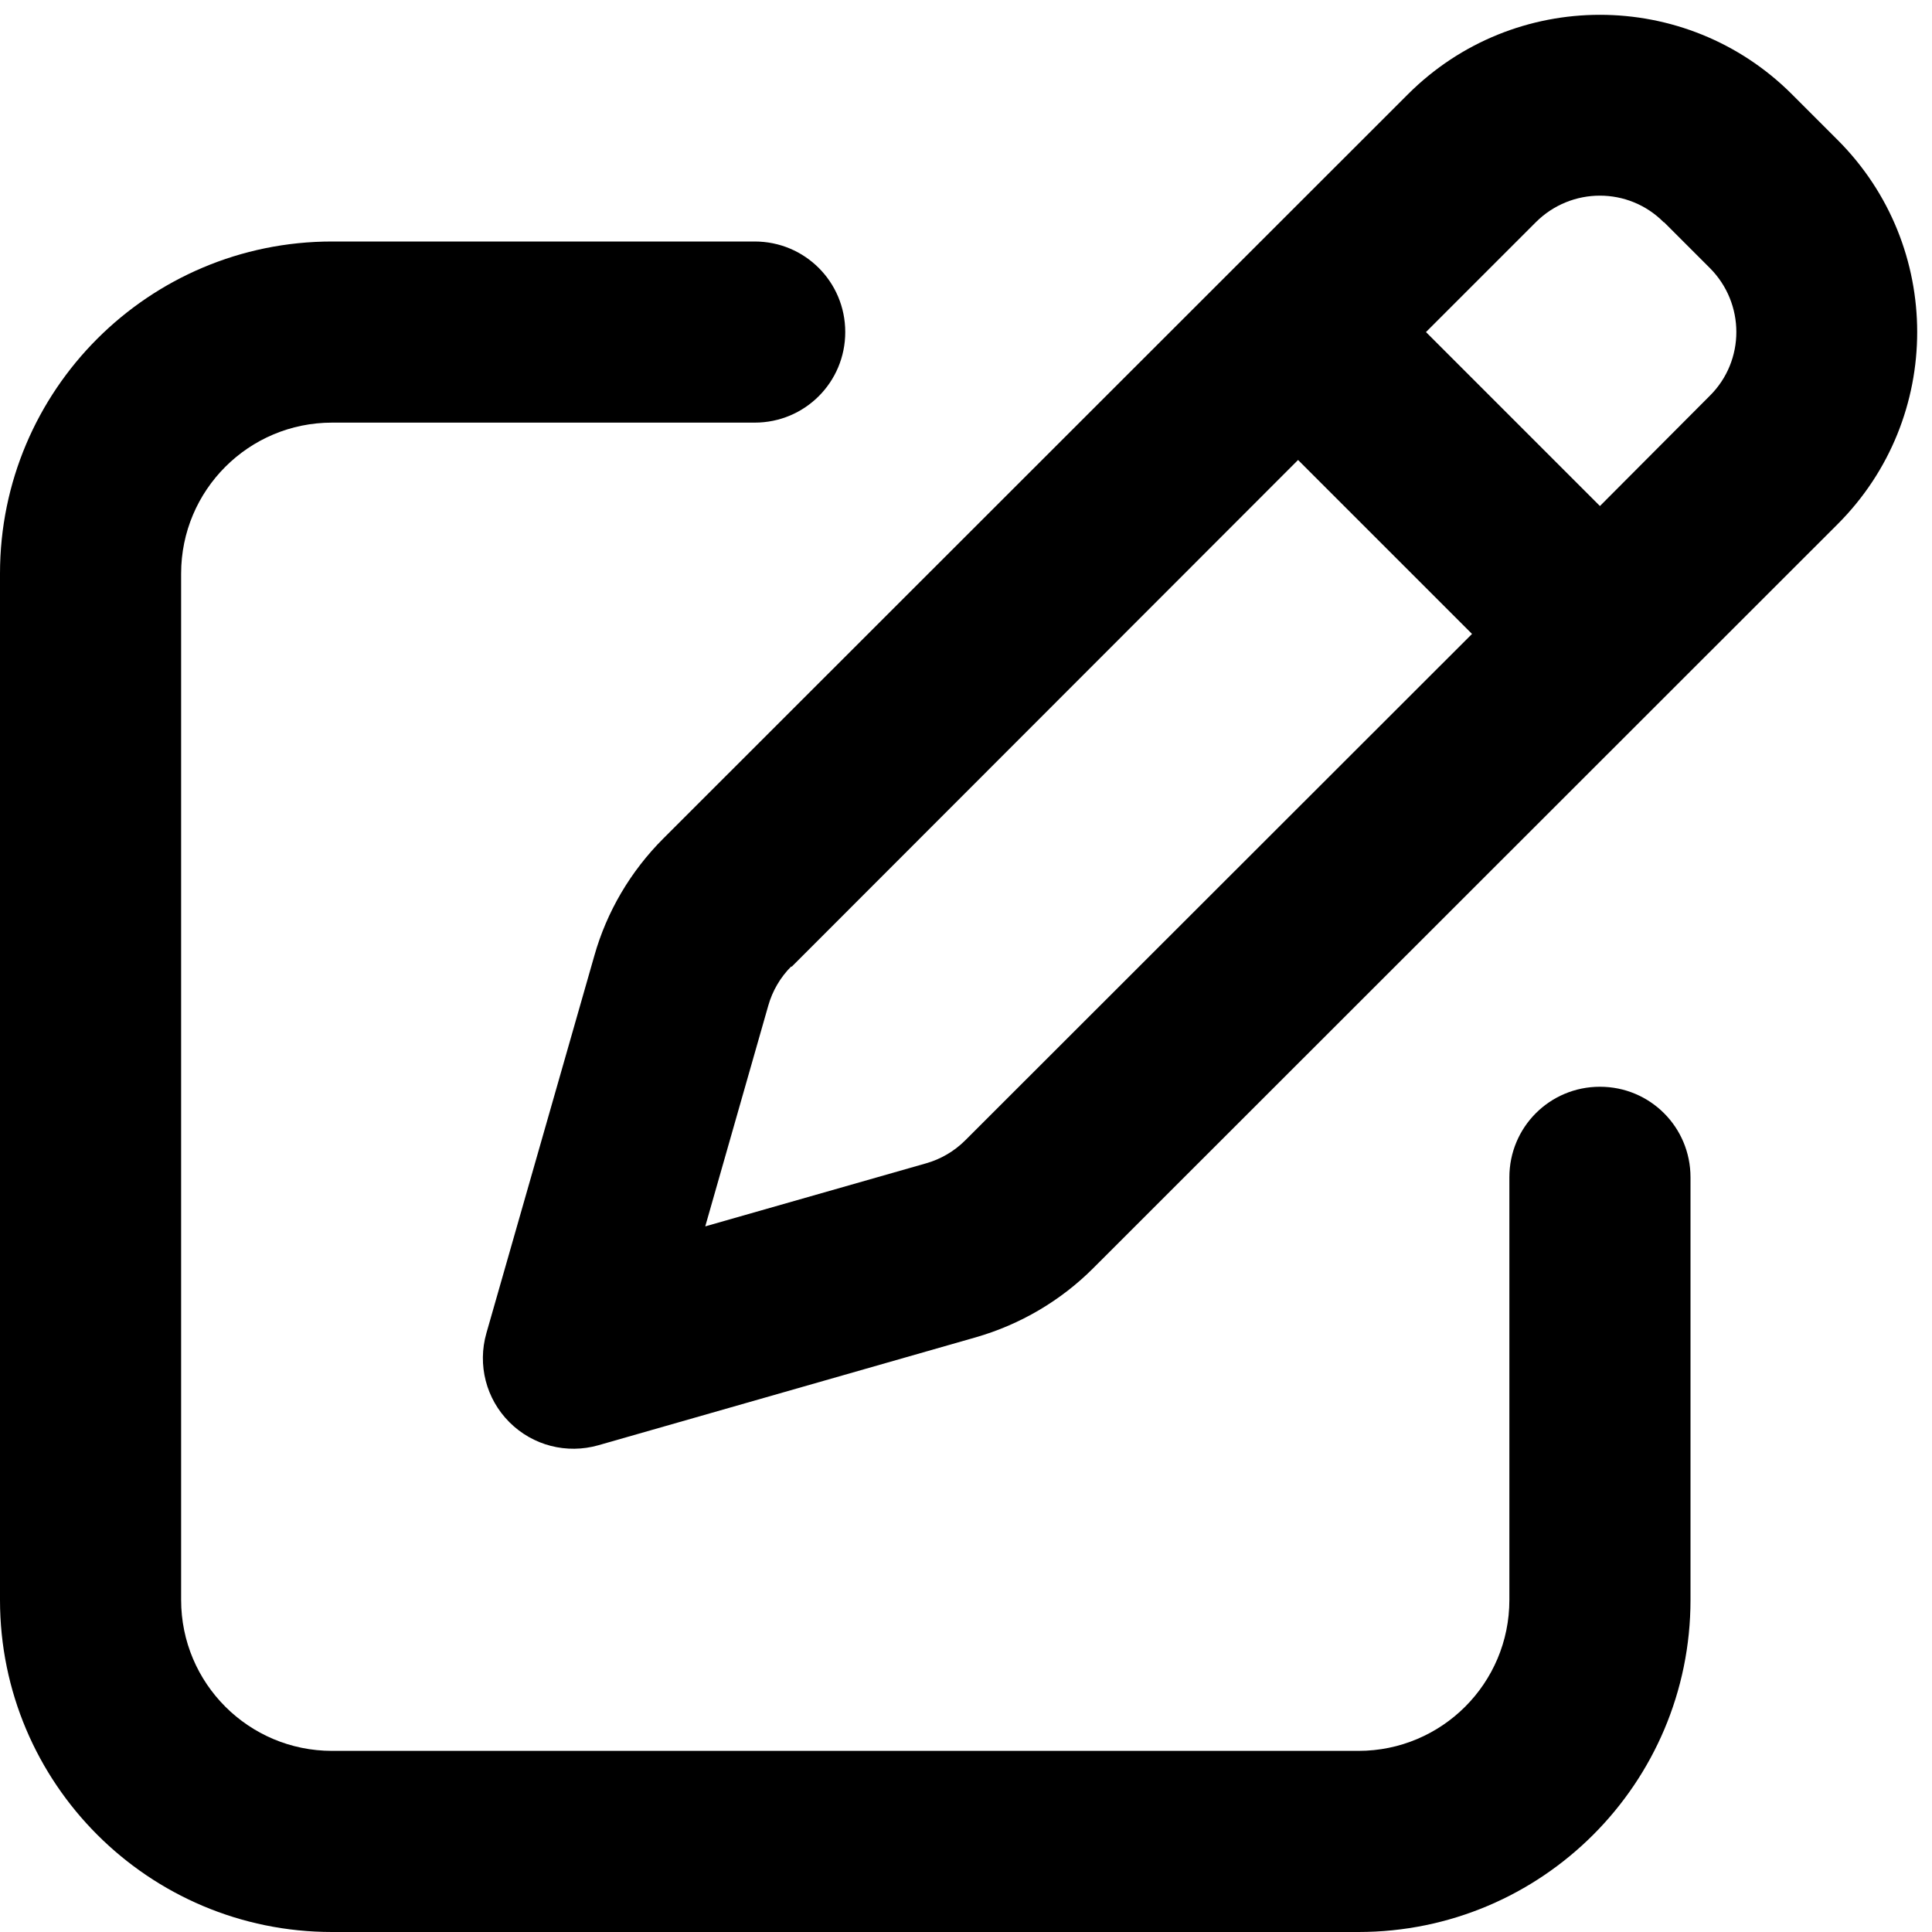
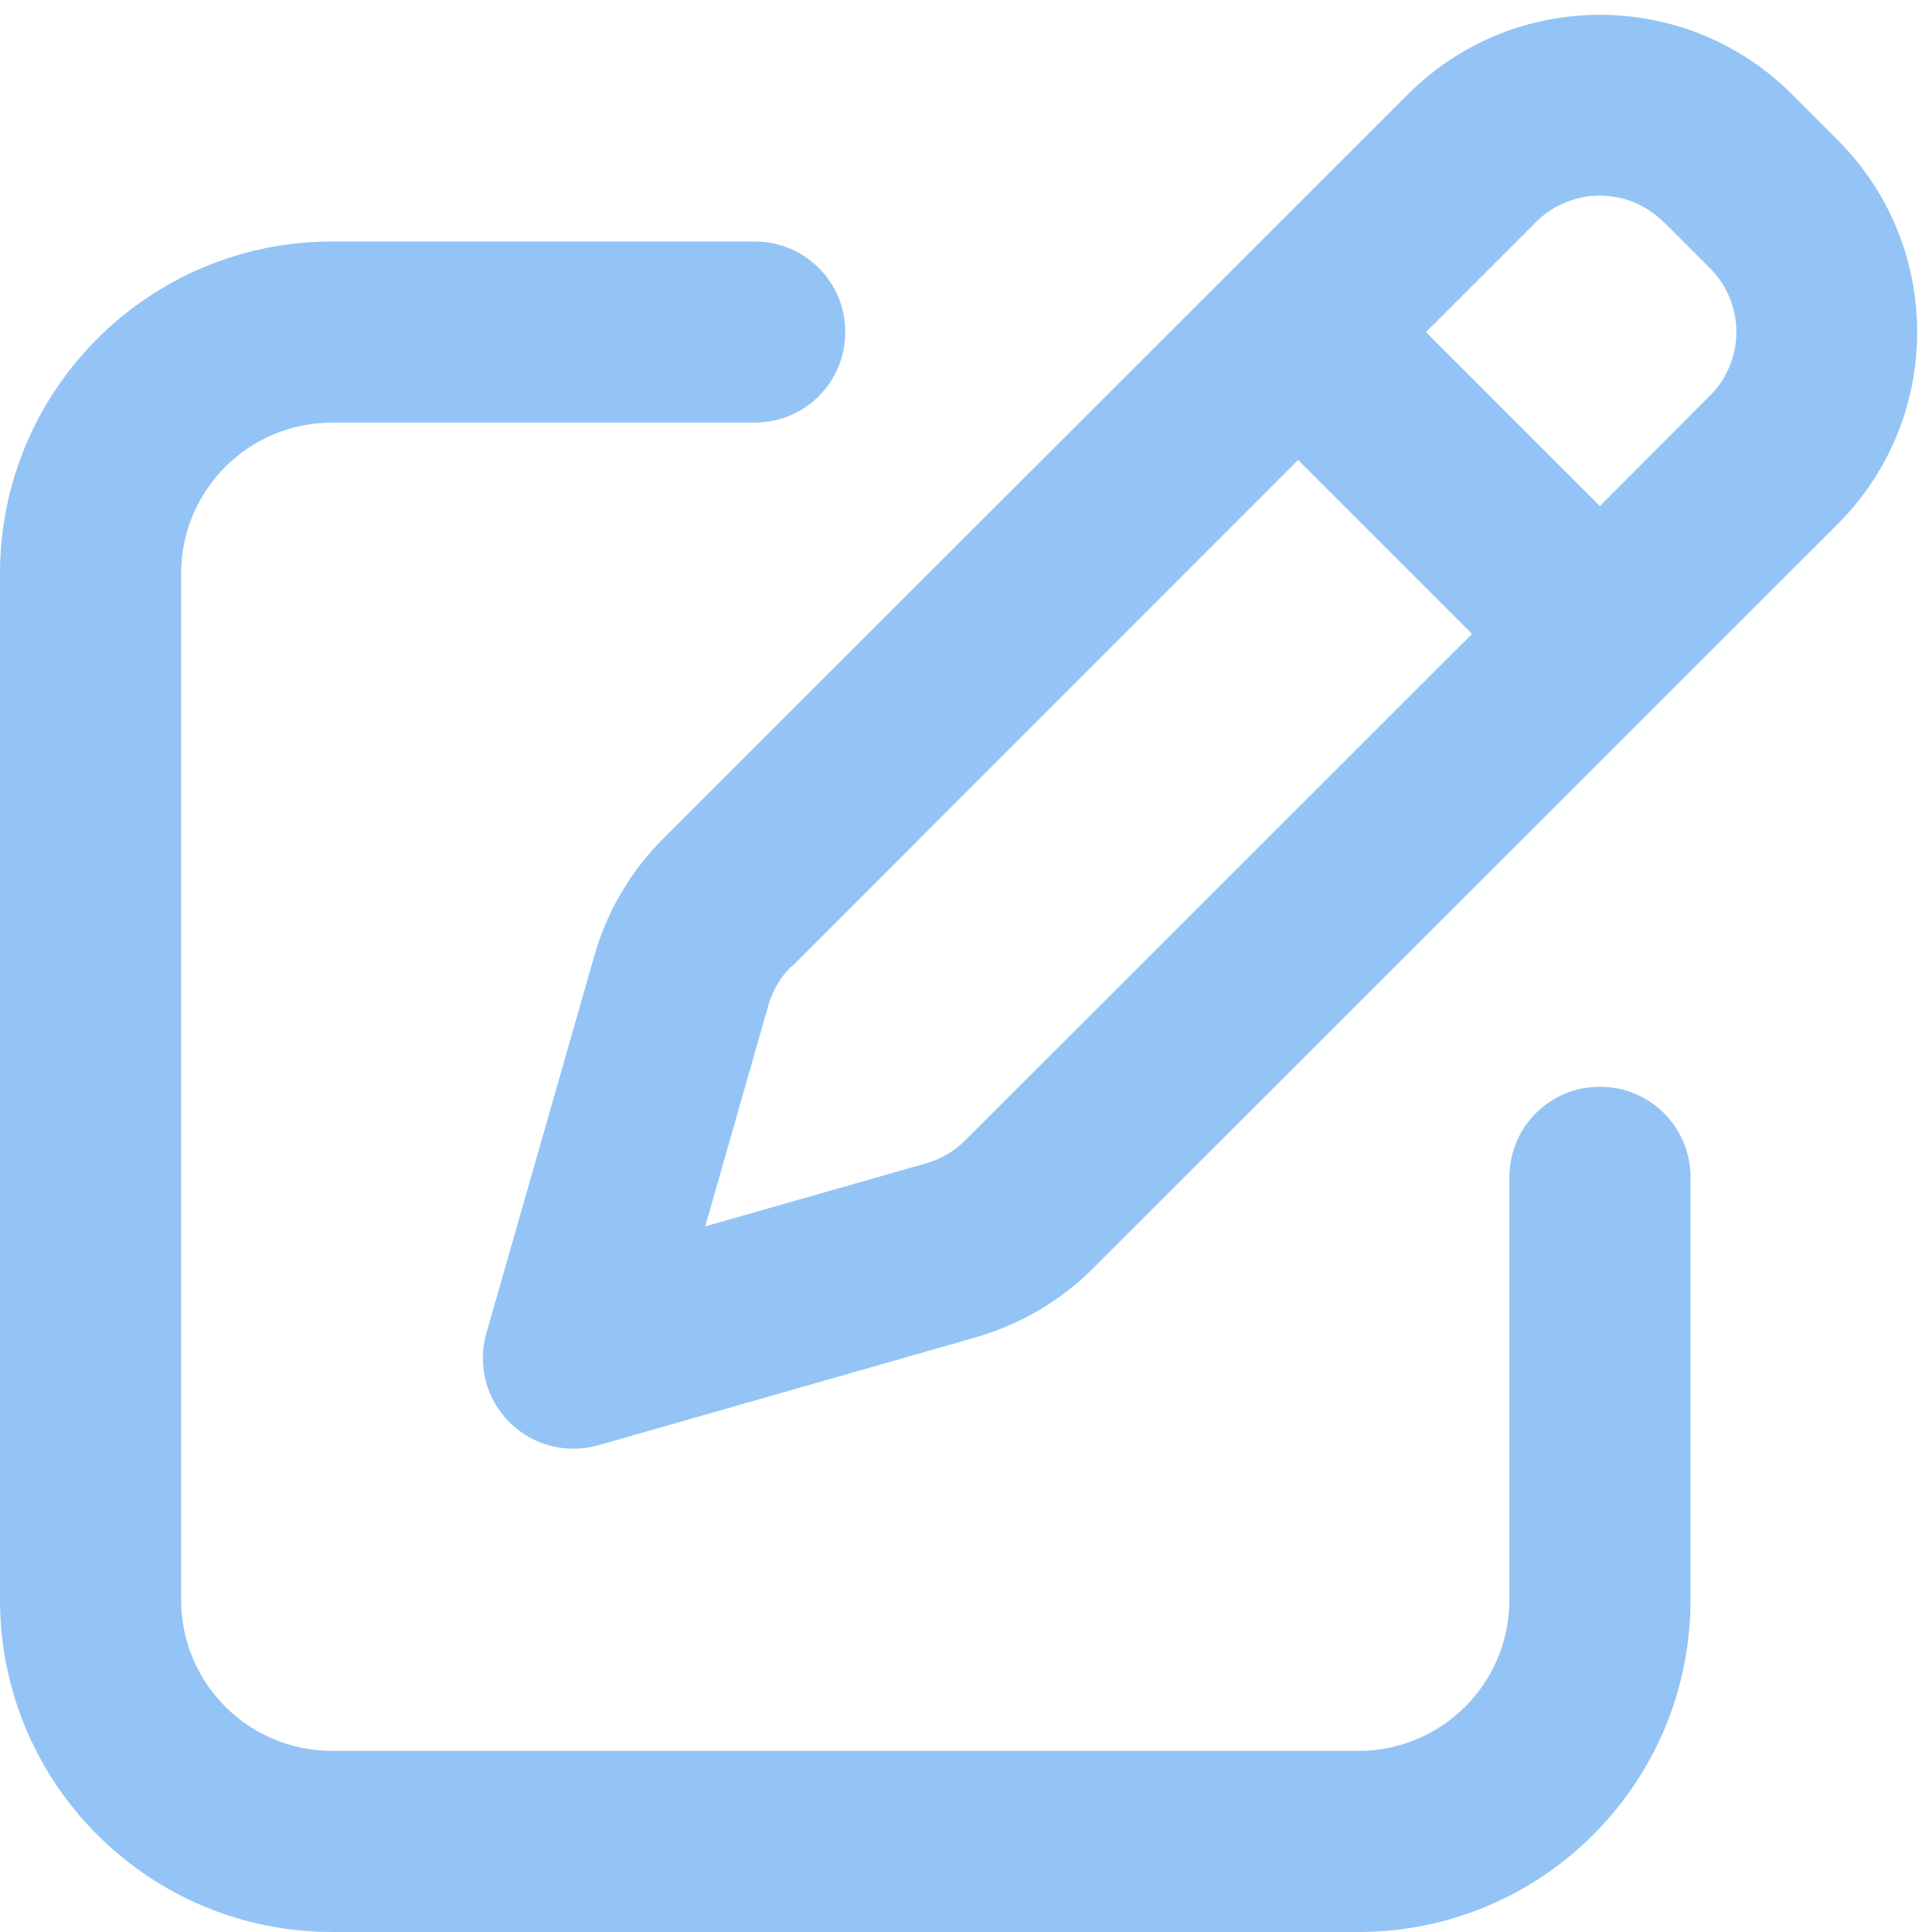
<svg xmlns="http://www.w3.org/2000/svg" viewBox="0 0 512 512">
-   <path d="M441 58.9L453.1 71c9.4 9.4 9.4 24.6 0 33.9L424   134.1 377.9 88 407 58.9c9.4-9.4 24.6-9.4 33.9 0zM209.8   256.2L344 121.9 390.1 168 255.8 302.2c-2.9 2.9-6.5 5-10.4   6.1l-58.5 16.7 16.7-58.5c1.1-3.9 3.2-7.5 6.1-10.4zM373.1   25L175.8 222.2c-8.7 8.7-15 19.4-18.3 31.1l-28.6 100c-2.4   8.4-.1 17.4 6.1 23.6s15.2 8.5 23.6 6.1l100-28.6c11.8-3.4   22.5-9.7 31.1-18.3L487 138.9c28.1-28.1 28.1-73.7   0-101.8L474.9 25C446.8-3.1 401.2-3.1 373.1 25zM88   64C39.4 64 0 103.4 0 152L0 424c0 48.6 39.4 88 88 88l272   0c48.6 0 88-39.4 88-88l0-112c0-13.3-10.7-24-24-24s-24   10.7-24 24l0 112c0 22.1-17.9 40-40 40L88 464c-22.1   0-40-17.9-40-40l0-272c0-22.1 17.9-40 40-40l112    0c13.3 0 24-10.7 24-24s-10.7-24-24-24L88 64z" />
+   <path fill="#94c4f5" d="M441 58.9L453.1 71c9.4 9.4 9.4 24.6 0 33.9L424  134.1 377.9 88 407 58.9c9.4-9.4 24.6-9.4 33.9 0zM209.8  256.2L344 121.9 390.1 168 255.8 302.2c-2.9 2.9-6.5 5-10.4  6.1l-58.5 16.7 16.7-58.5c1.1-3.9 3.2-7.5 6.1-10.4zM373.1  25L175.8 222.2c-8.7 8.7-15 19.4-18.3 31.1l-28.6 100c-2.4  8.4-.1 17.4 6.1 23.6s15.2 8.5 23.6 6.1l100-28.6c11.8-3.4  22.5-9.7 31.1-18.3L487 138.9c28.1-28.1 28.1-73.7  0-101.8L474.9 25C446.8-3.1 401.2-3.1 373.1 25zM88  64C39.4 64 0 103.4 0 152L0 424c0 48.6 39.4 88 88 88l272  0c48.6 0 88-39.4 88-88l0-112c0-13.3-10.7-24-24-24s-24  10.7-24 24l0 112c0 22.1-17.9 40-40 40L88 464c-22.1   0-40-17.9-40-40l0-272c0-22.1 17.9-40 40-40l112   0c13.3 0 24-10.7 24-24s-10.7-24-24-24L88 64z" />
</svg>
